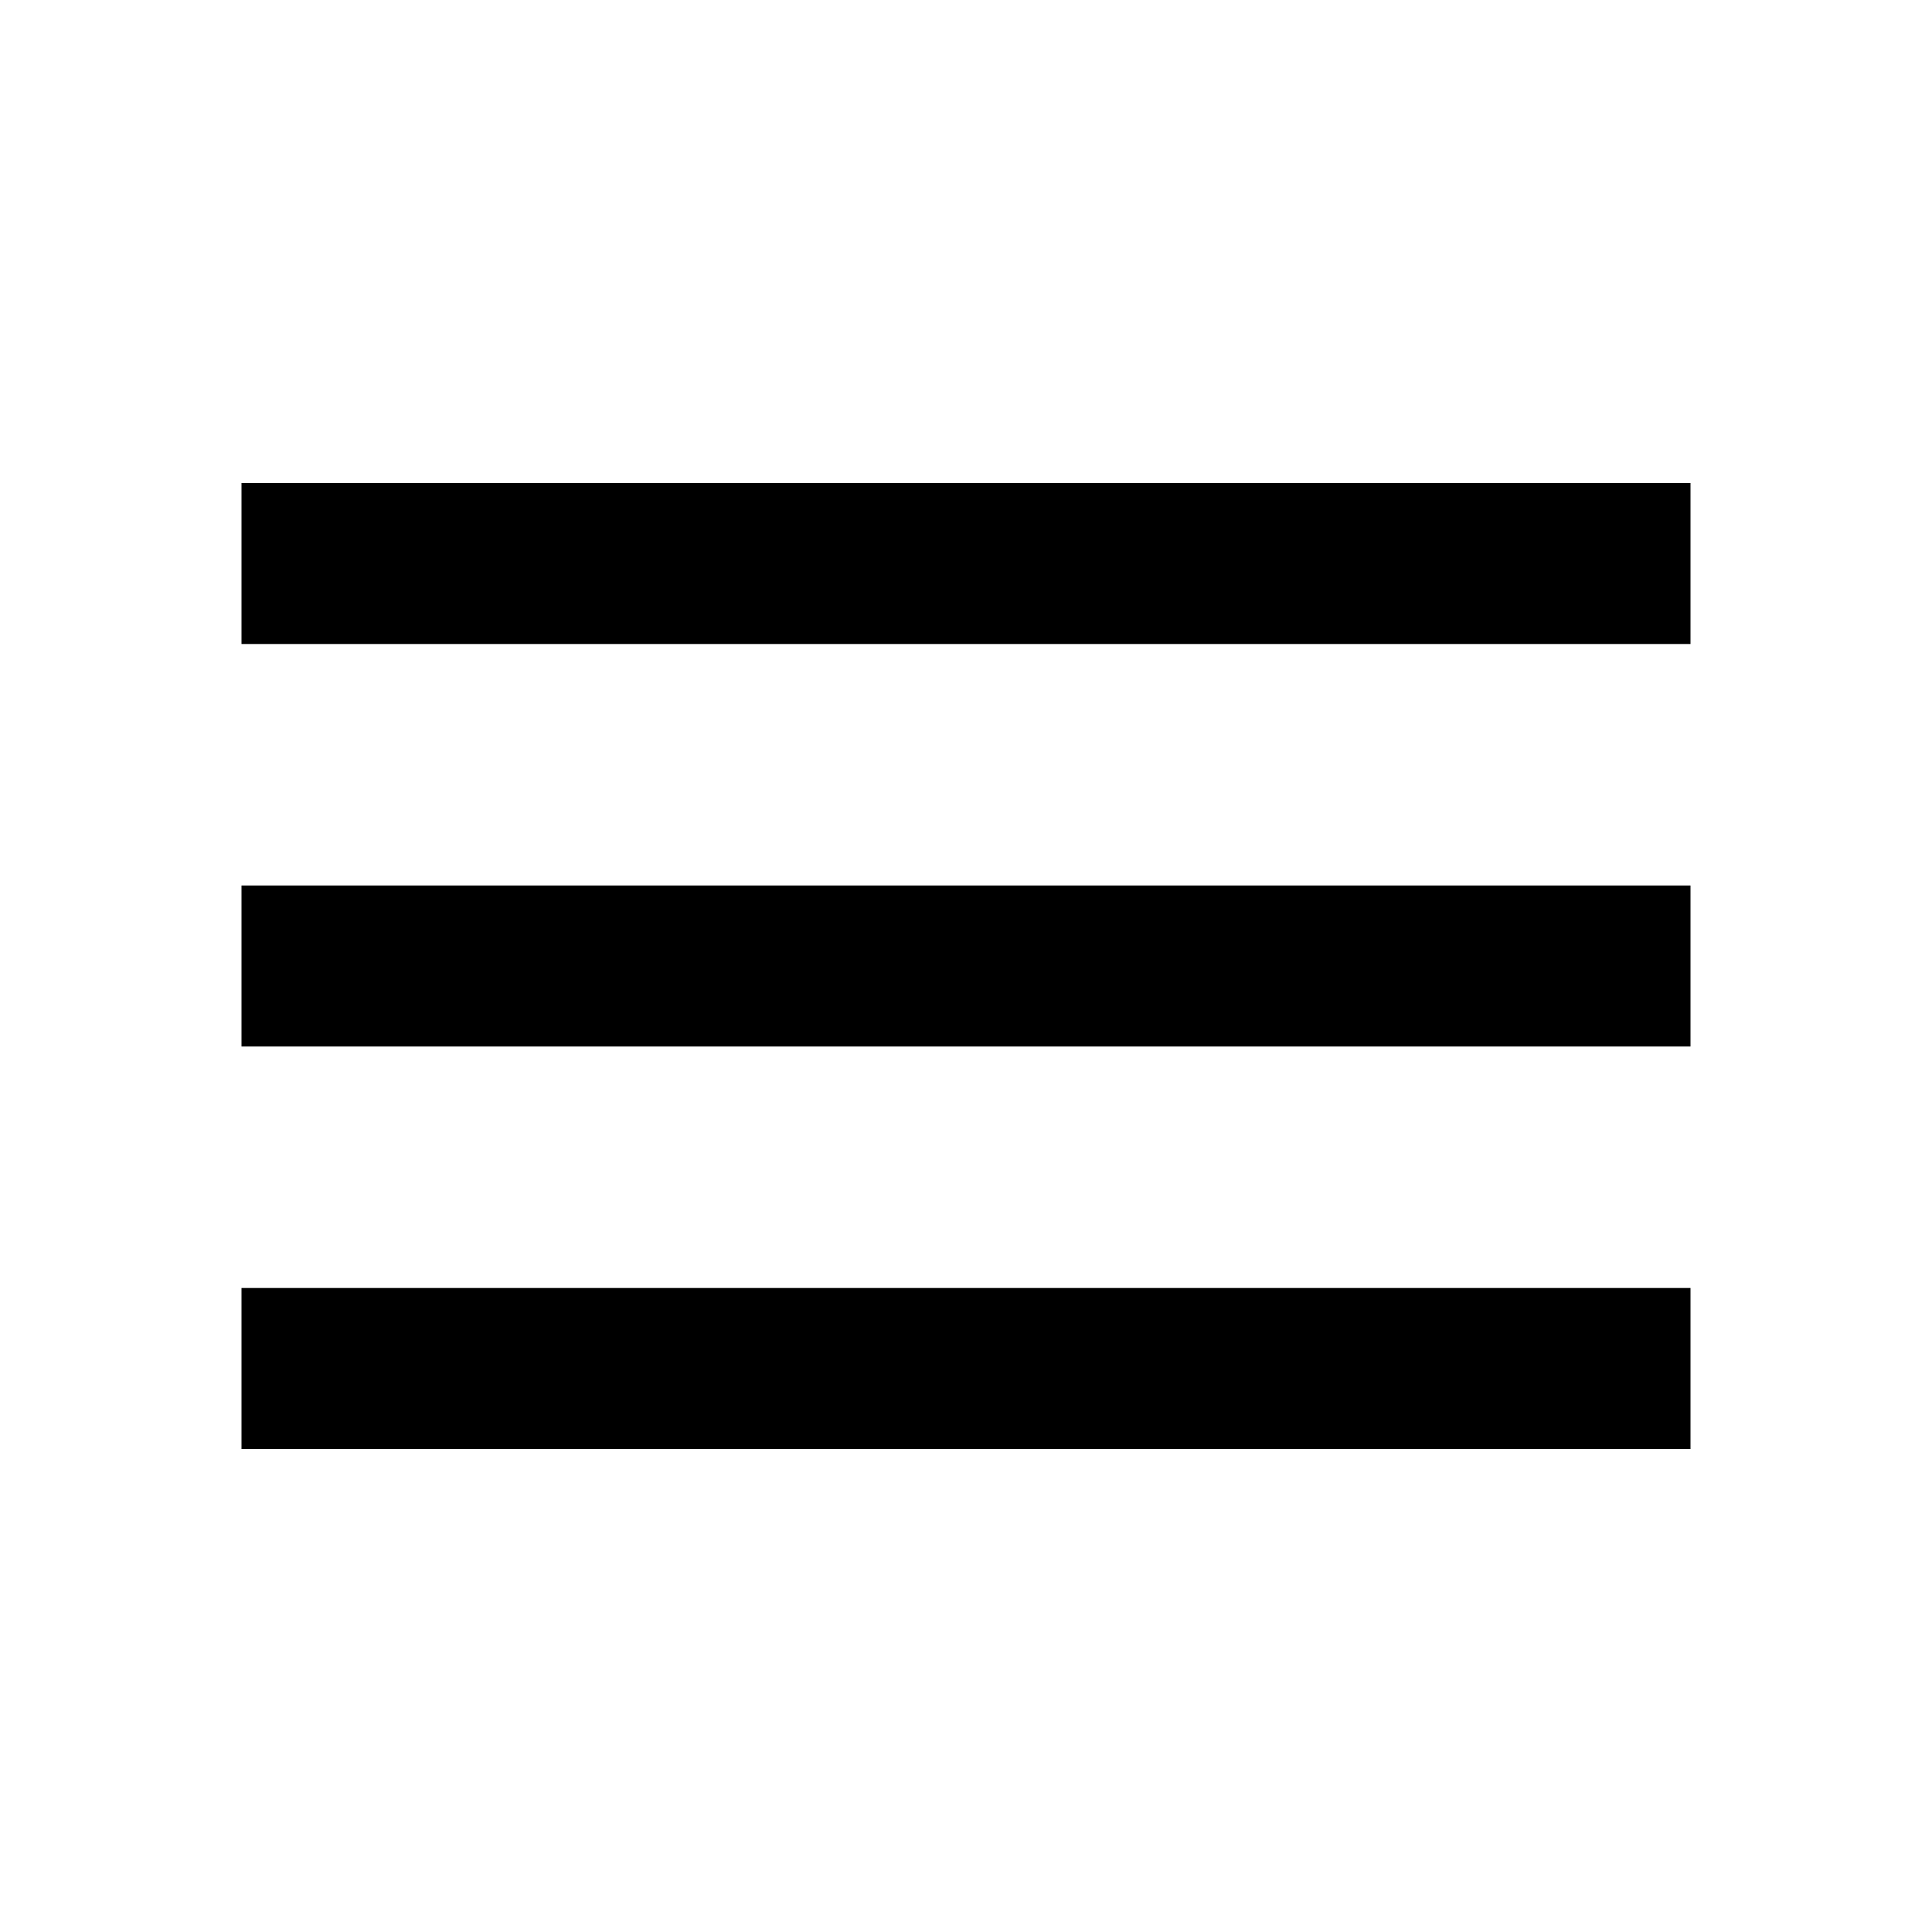
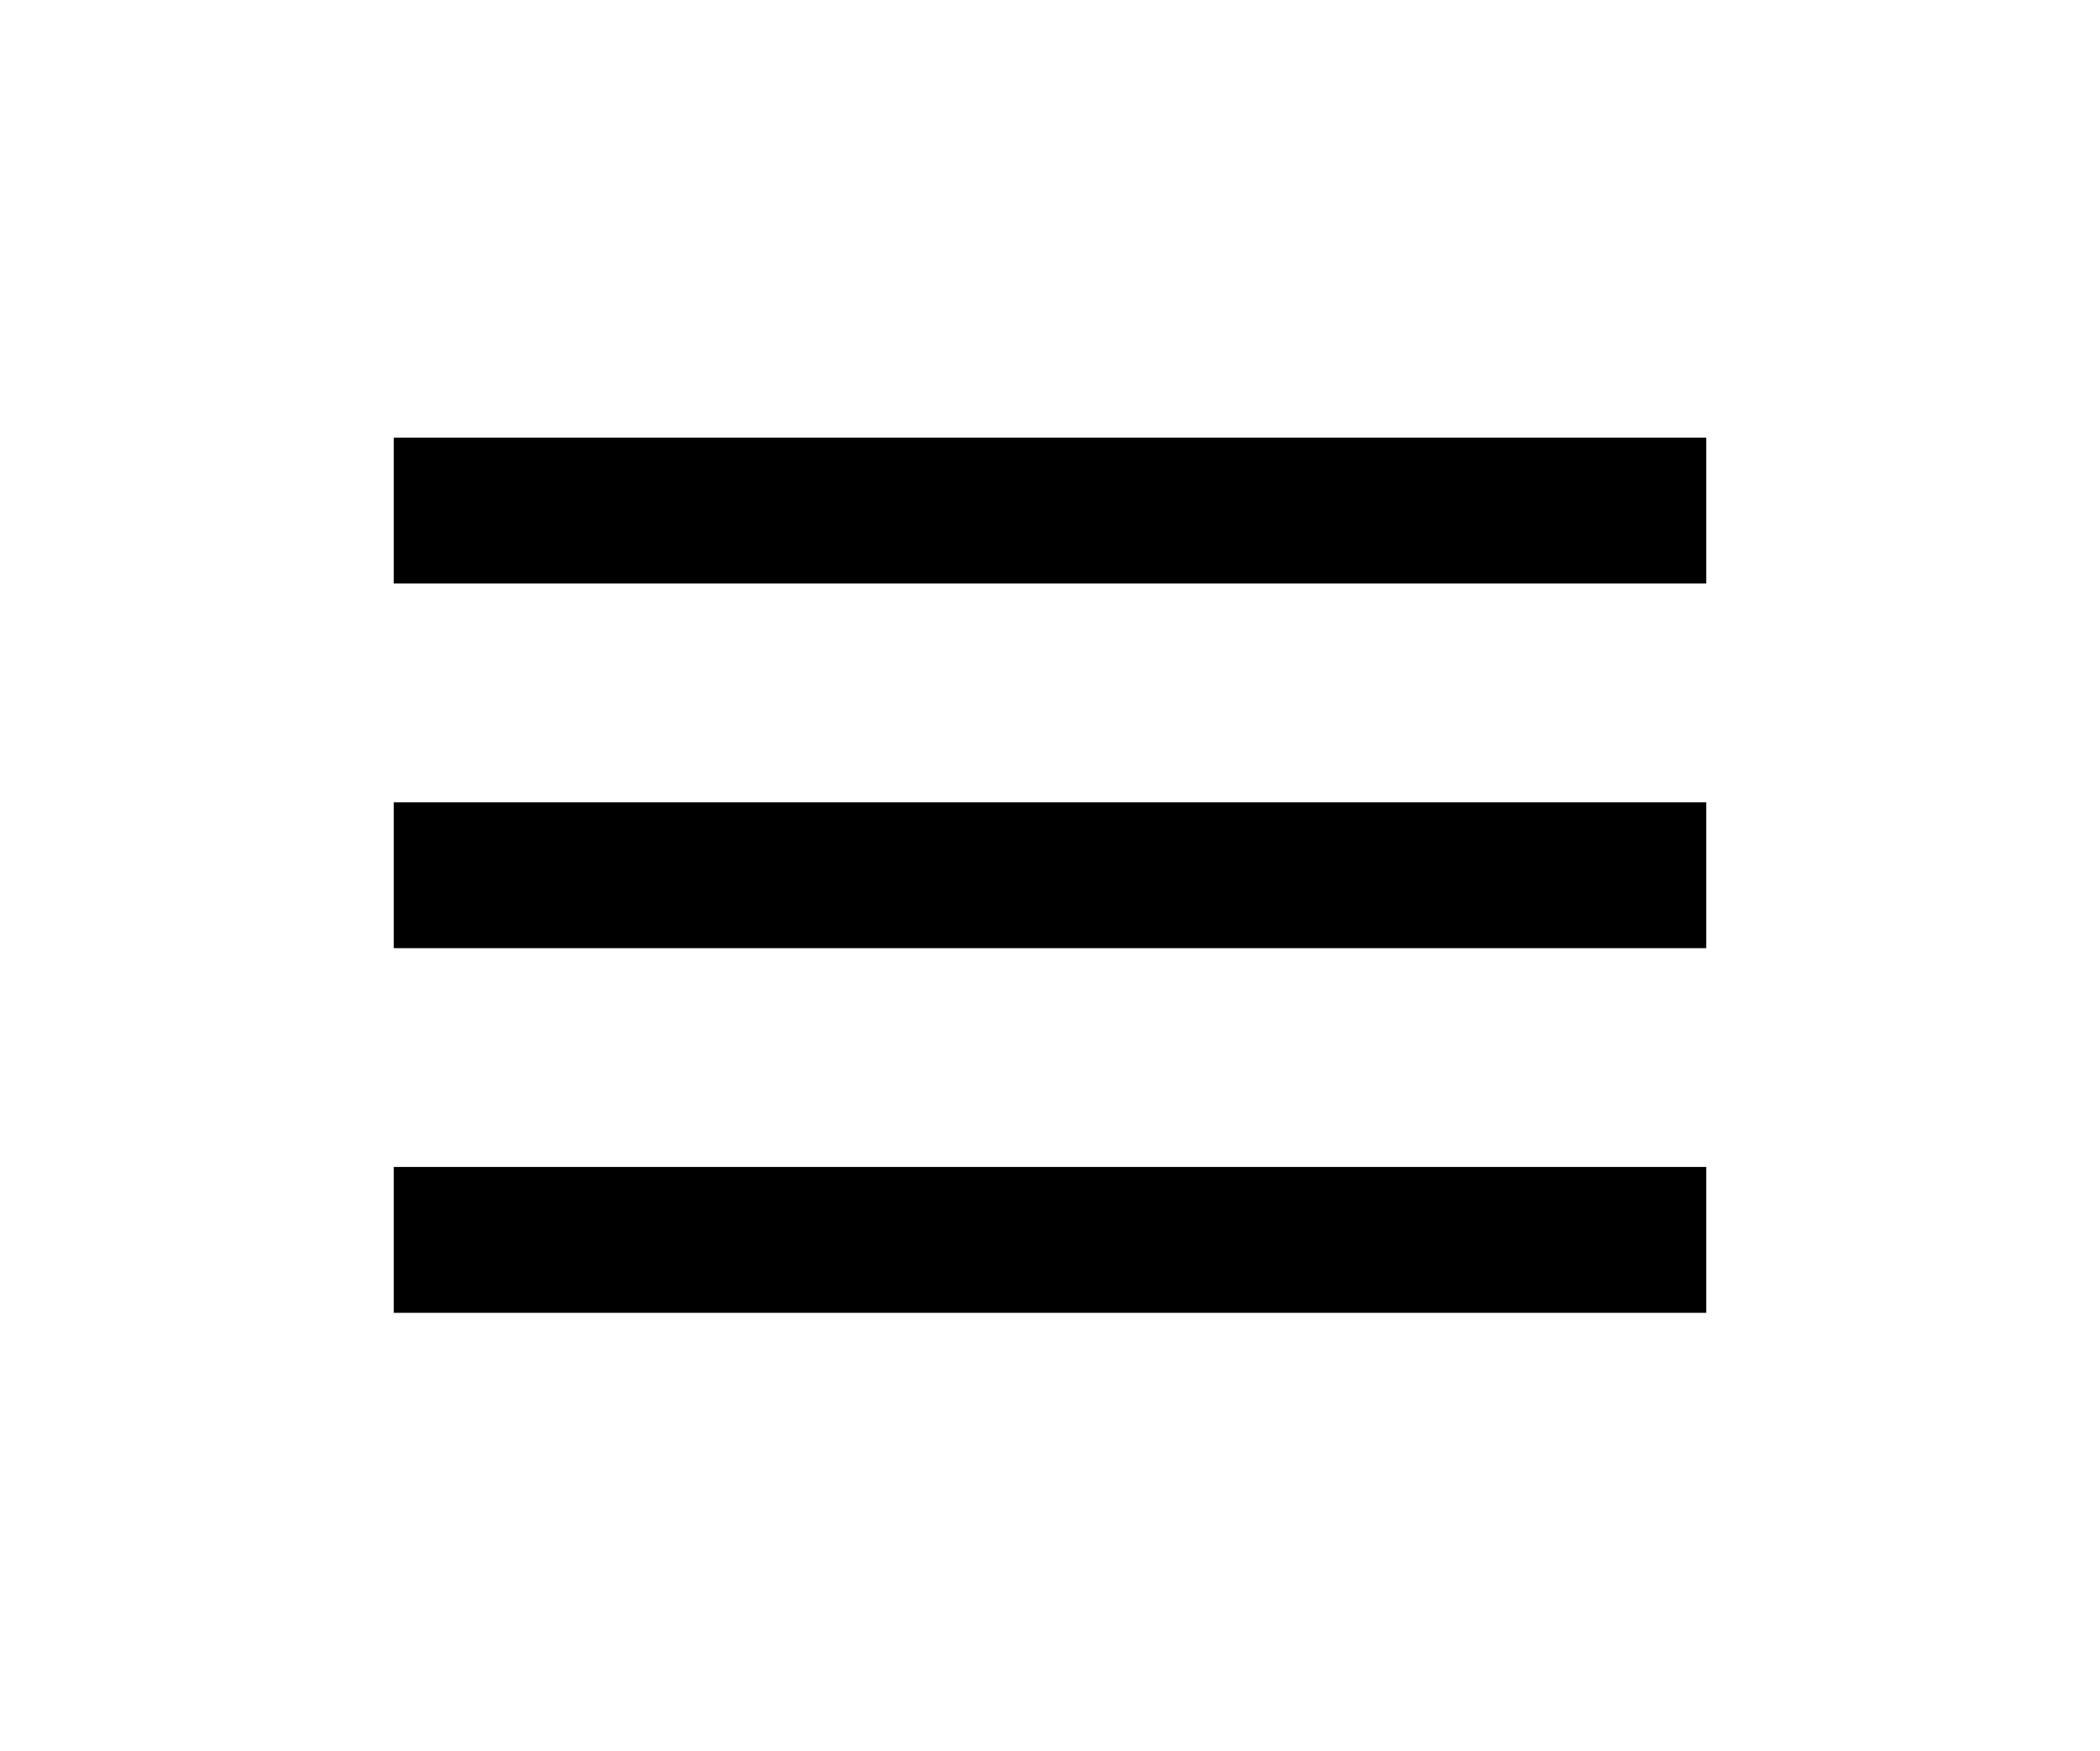
- <svg xmlns="http://www.w3.org/2000/svg" height="24px" viewBox="0 -960 960 960" width="24px" fill="undefined">
+ <svg xmlns="http://www.w3.org/2000/svg" height="50px" viewBox="0 -960 960 960" width="60px" fill="currentColor">
  <path d="M120-240v-80h720v80H120Zm0-200v-80h720v80H120Zm0-200v-80h720v80H120Z" />
</svg>
